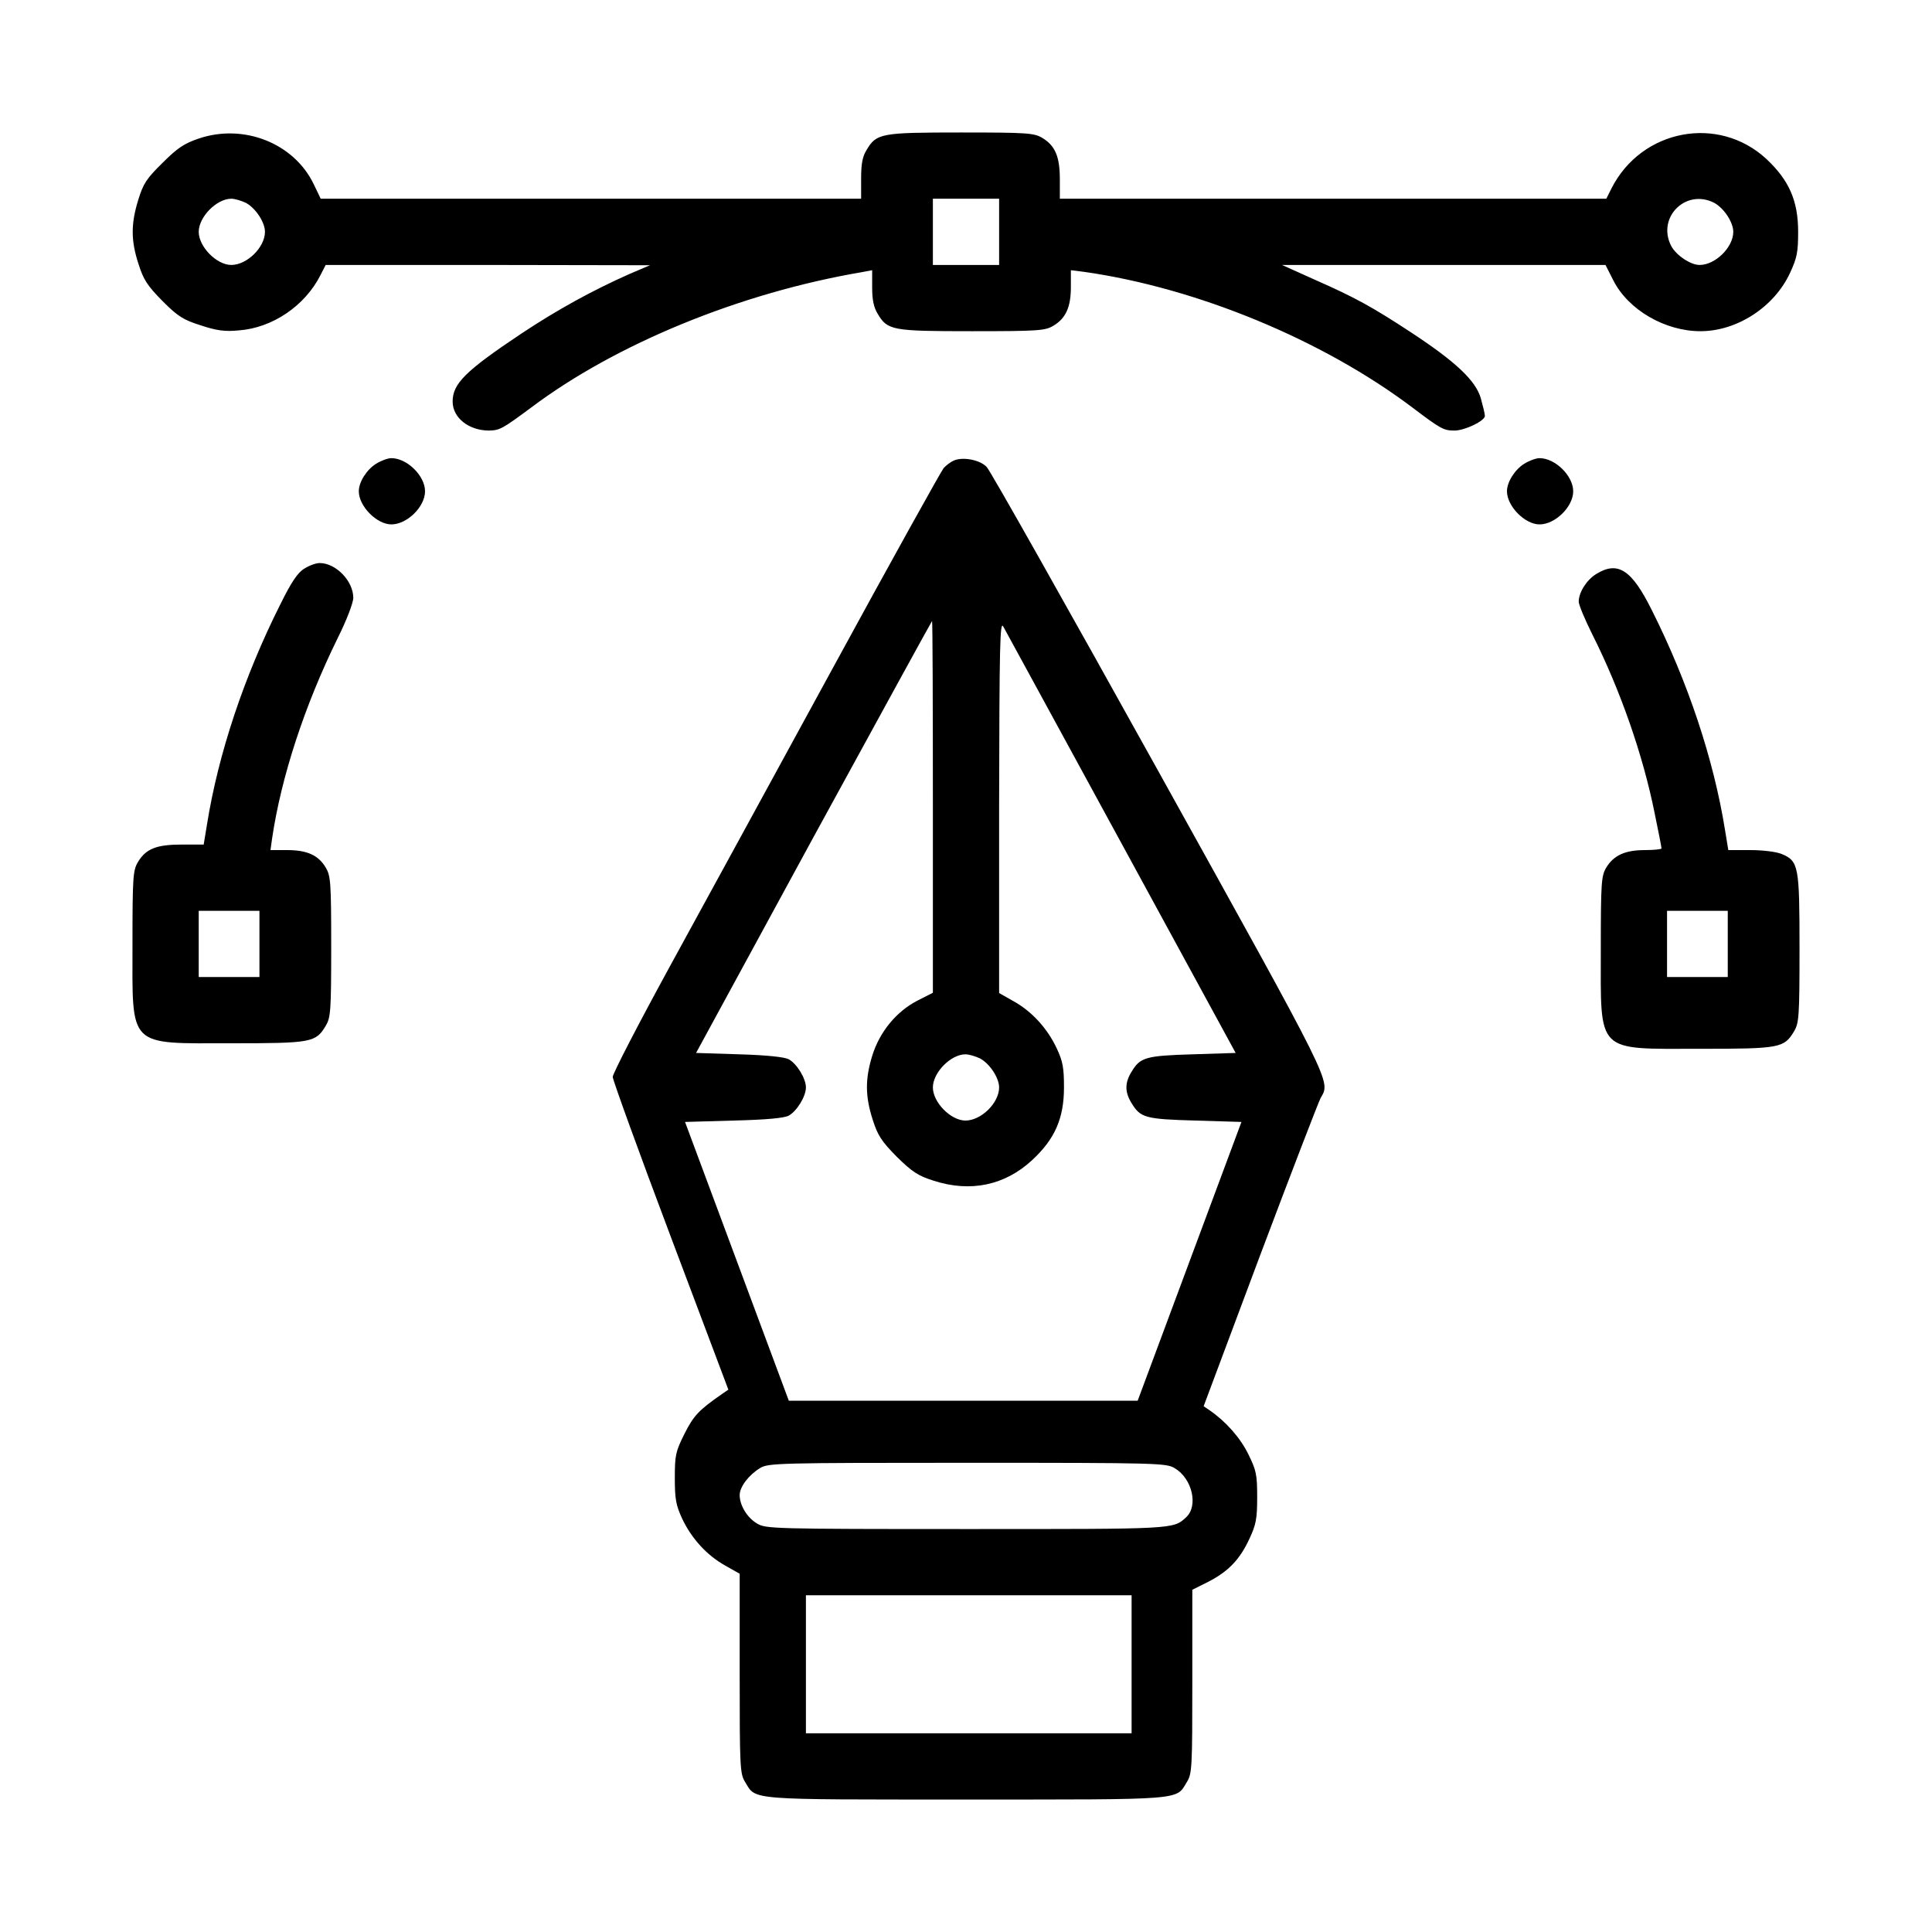
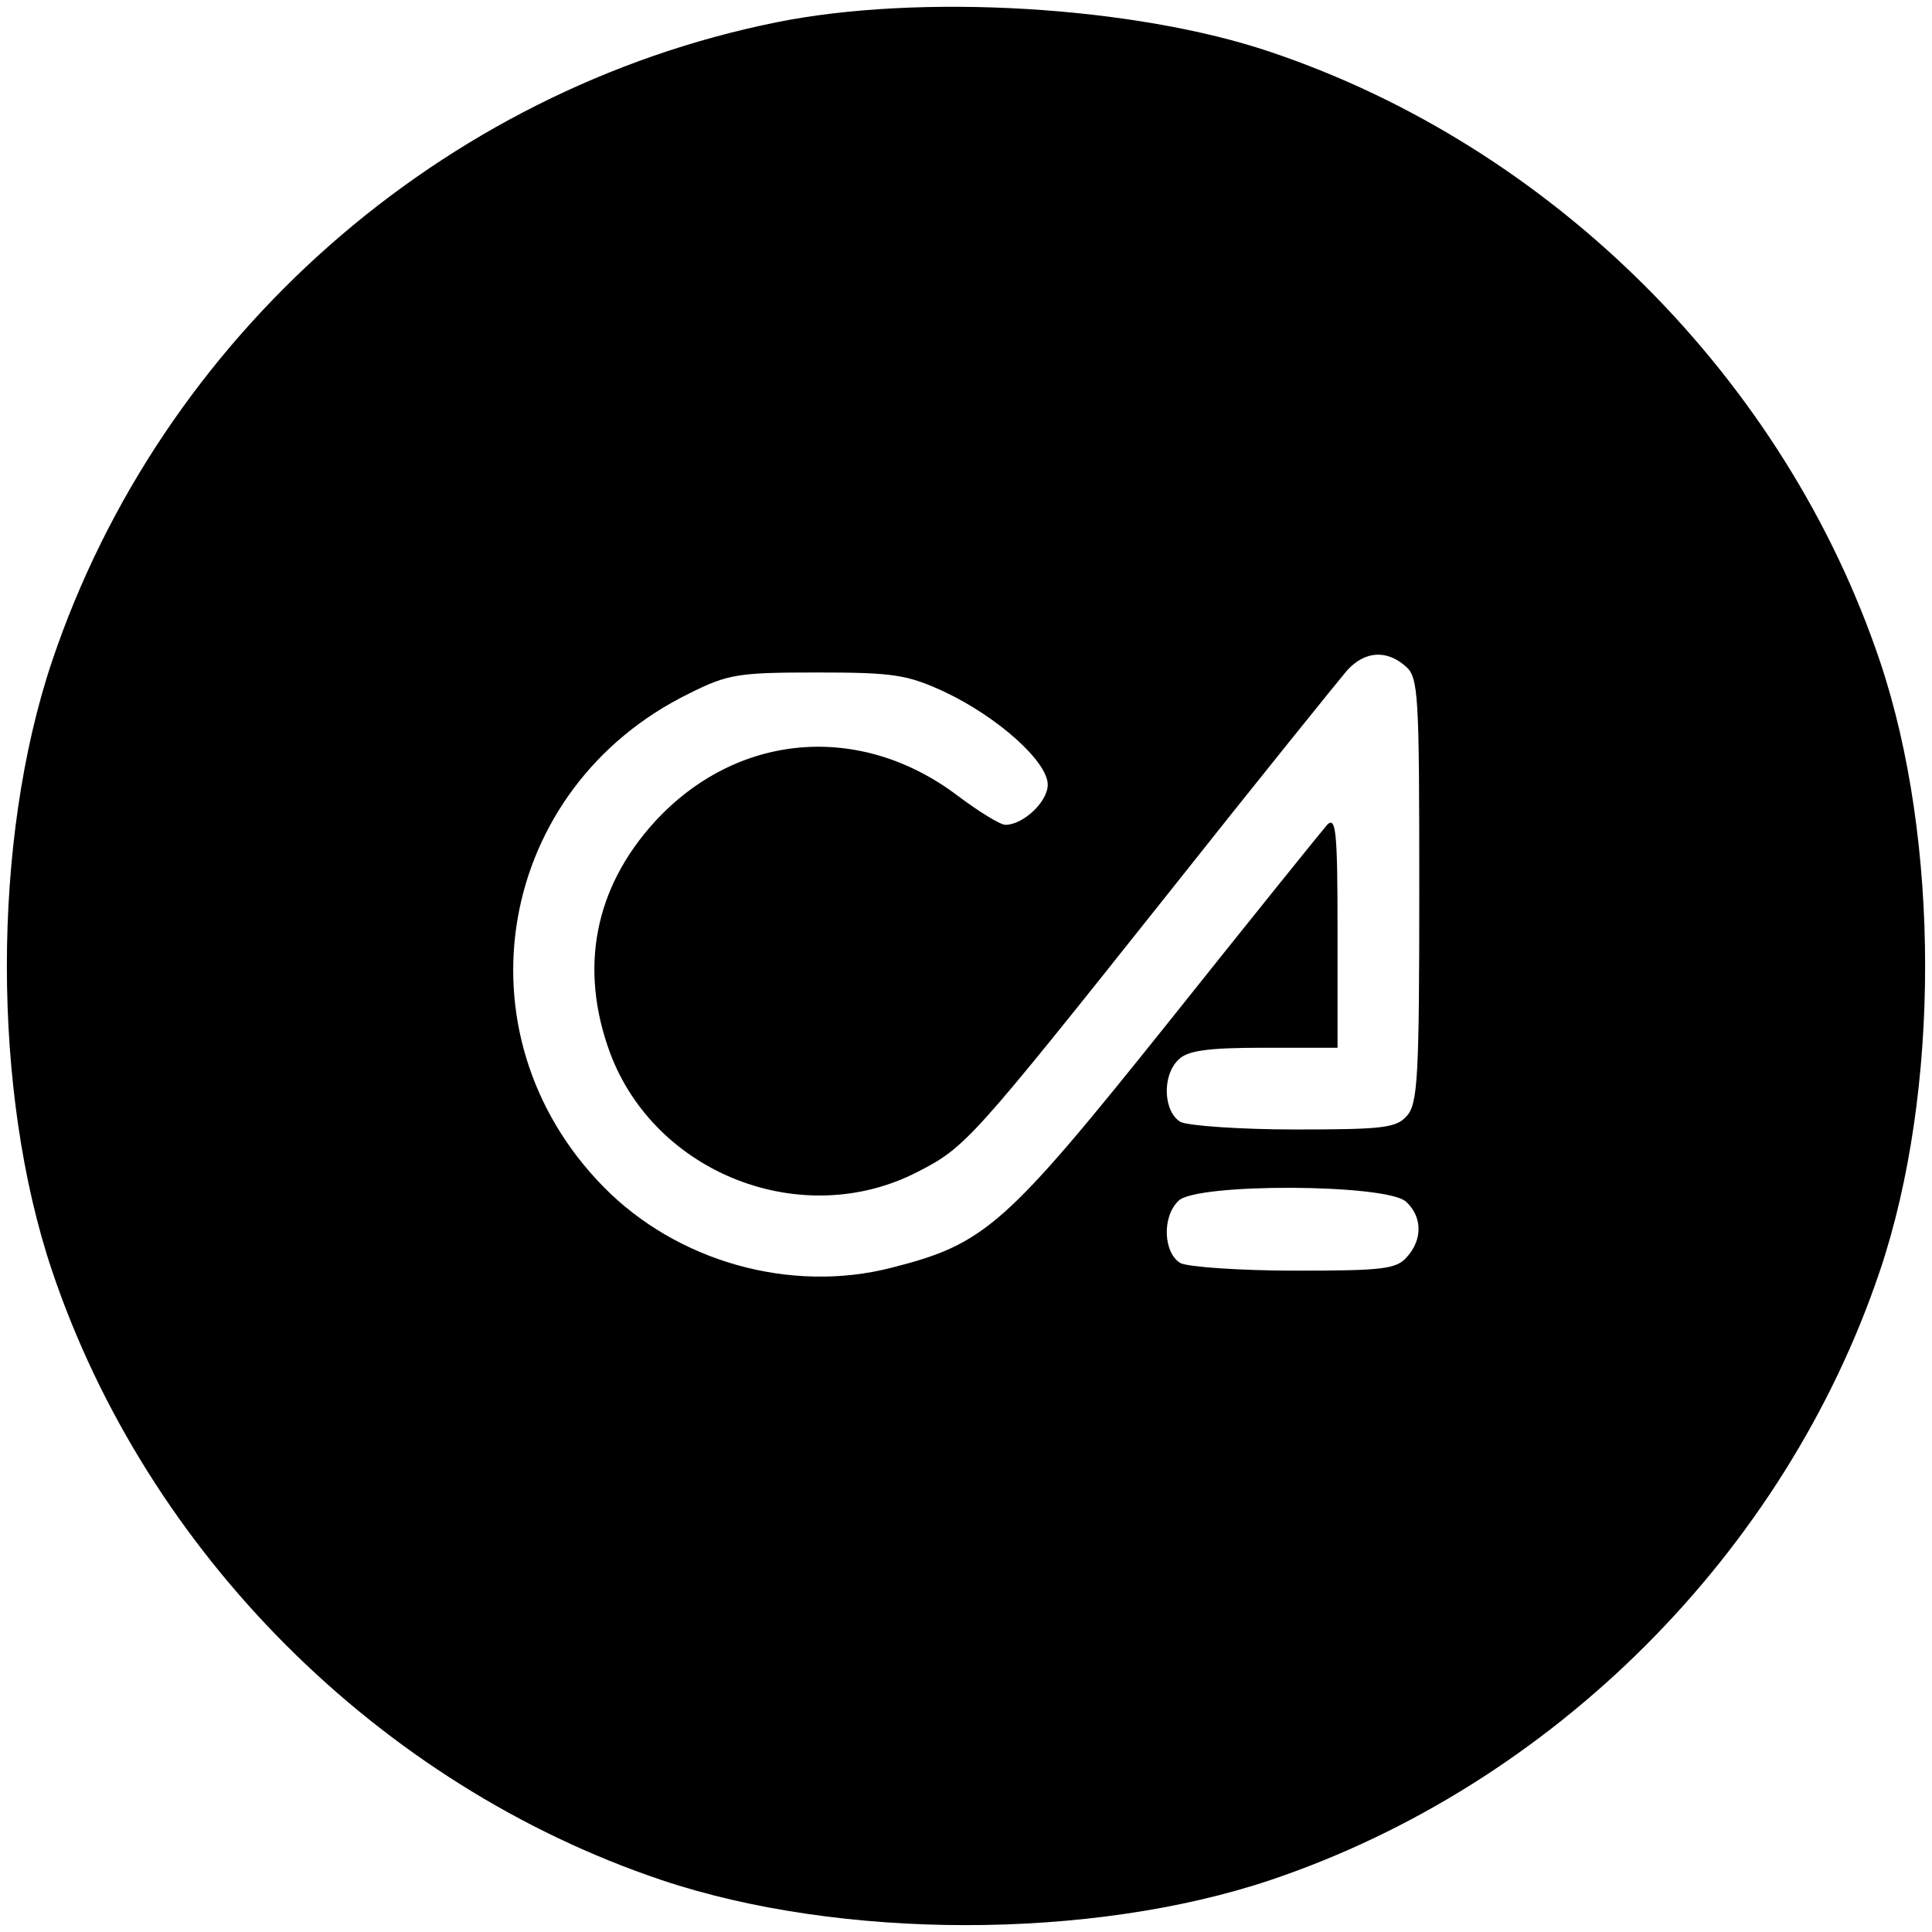
- <svg xmlns="http://www.w3.org/2000/svg" version="1.0" width="700pt" height="700pt" viewBox="0 0 700 700" preserveAspectRatio="xMidYMid meet">
-   <g transform="translate(0,700) scale(0.1,-0.1)" fill="#000000" stroke="none">
-     <path d="M720 6498 c-53 -18 -77 -34 -131 -88 -58 -57 -70 -75 -88 -134 -27 -87 -27 -148 1 -233 18 -57 32 -78 87 -134 57 -57 76 -68 139 -88 57 -19 87 -23 138 -18 121 9 239 89 295 200 l19 37 588 0 587 -1 -75 -32 c-135 -60 -262 -130 -390 -215 -204 -136 -250 -182 -250 -247 0 -59 59 -105 132 -105 39 1 48 6 152 83 307 231 758 416 1199 491 l37 7 0 -63 c0 -45 6 -72 20 -95 36 -60 51 -63 342 -63 243 0 265 2 295 20 45 27 63 68 63 140 l0 61 48 -6 c408 -58 864 -246 1190 -492 103 -78 113 -83 152 -83 37 0 110 35 110 53 0 8 -7 36 -15 65 -19 64 -92 132 -250 236 -143 94 -205 128 -350 192 l-120 54 586 0 586 0 29 -57 c54 -106 187 -183 315 -183 133 0 268 88 325 212 25 54 29 75 29 148 0 113 -33 187 -115 264 -174 161 -452 108 -561 -106 l-19 -38 -990 0 -990 0 0 70 c0 83 -17 122 -63 150 -30 18 -52 20 -295 20 -291 0 -306 -3 -342 -63 -15 -24 -20 -50 -20 -104 l0 -73 -979 0 -979 0 -26 54 c-72 148 -254 219 -416 164z m171 -233 c35 -19 69 -70 69 -105 0 -56 -65 -120 -122 -120 -53 0 -118 66 -118 120 0 54 65 120 118 120 13 0 36 -7 53 -15z m2729 -105 l0 -120 -120 0 -120 0 0 120 0 120 120 0 120 0 0 -120z m2591 105 c35 -19 69 -70 69 -105 0 -56 -65 -120 -122 -120 -33 0 -85 35 -103 69 -53 103 53 209 156 156z" />
-     <path d="M1363 5320 c-34 -21 -63 -66 -63 -100 0 -54 65 -120 118 -120 57 0 122 64 122 120 0 56 -65 120 -122 120 -13 0 -37 -9 -55 -20z" />
-     <path d="M3455 5331 c-11 -5 -27 -17 -36 -27 -9 -11 -191 -338 -404 -729 -213 -390 -479 -878 -591 -1082 -112 -205 -204 -383 -204 -395 1 -13 95 -273 210 -578 l209 -555 -22 -15 c-85 -59 -104 -79 -137 -145 -32 -64 -35 -77 -35 -160 0 -76 4 -98 26 -146 34 -73 90 -134 156 -171 l53 -30 0 -361 c0 -341 1 -364 20 -394 40 -66 4 -63 800 -63 796 0 760 -3 800 63 19 30 20 52 20 364 l0 333 58 29 c72 37 114 80 149 156 24 51 28 73 28 150 0 82 -3 97 -32 156 -30 61 -82 119 -140 159 l-22 15 204 545 c113 300 212 557 220 572 36 63 50 34 -586 1180 -331 596 -611 1093 -624 1106 -24 26 -87 38 -120 23z m-75 -1254 l0 -674 -57 -29 c-75 -39 -136 -112 -163 -200 -26 -85 -25 -147 2 -231 18 -57 32 -78 87 -134 56 -55 77 -69 134 -87 133 -43 258 -17 357 75 82 76 115 151 115 263 0 71 -4 94 -26 141 -34 73 -90 134 -156 171 l-53 30 0 676 c1 589 3 674 15 652 8 -14 200 -367 428 -785 l414 -760 -156 -5 c-170 -5 -190 -11 -221 -63 -25 -40 -25 -74 0 -114 32 -53 50 -58 232 -63 l166 -5 -188 -505 -188 -505 -632 0 -632 0 -188 505 -188 505 176 5 c120 3 184 9 200 18 30 17 62 70 62 102 0 32 -32 85 -62 102 -15 8 -77 15 -179 18 l-157 5 426 783 c235 430 428 782 429 782 2 0 3 -303 3 -673z m171 -912 c35 -19 69 -70 69 -105 0 -56 -65 -120 -122 -120 -53 0 -118 66 -118 120 0 54 65 120 118 120 13 0 36 -7 53 -15z m706 -1485 c63 -38 85 -136 41 -177 -48 -44 -37 -43 -795 -43 -704 0 -729 1 -760 20 -36 21 -63 66 -63 103 0 30 33 73 74 98 30 18 63 19 751 19 697 0 721 -1 752 -20z m-157 -710 l0 -250 -590 0 -590 0 0 250 0 250 590 0 590 0 0 -250z" />
-     <path d="M5523 5320 c-34 -21 -63 -66 -63 -100 0 -54 65 -120 118 -120 57 0 122 64 122 120 0 56 -65 120 -122 120 -13 0 -37 -9 -55 -20z" />
-     <path d="M1103 4940 c-24 -14 -47 -48 -88 -131 -131 -261 -224 -540 -265 -796 l-12 -73 -79 0 c-92 0 -130 -15 -159 -63 -18 -30 -20 -52 -20 -297 0 -380 -20 -360 360 -360 289 0 304 3 340 63 18 30 20 52 20 287 0 235 -2 257 -20 287 -27 45 -68 63 -140 63 l-60 0 6 43 c33 222 117 480 238 726 32 64 56 127 56 145 0 61 -63 126 -122 126 -13 0 -38 -9 -55 -20z m-163 -1360 l0 -120 -110 0 -110 0 0 120 0 120 110 0 110 0 0 -120z" />
-     <path d="M5783 4920 c-34 -21 -63 -66 -63 -100 0 -11 22 -64 49 -118 102 -203 184 -438 226 -648 14 -67 25 -124 25 -128 0 -3 -27 -6 -60 -6 -72 0 -113 -19 -140 -63 -18 -30 -20 -52 -20 -297 0 -380 -20 -360 360 -360 289 0 304 3 340 63 18 30 20 52 20 300 0 300 -3 317 -65 343 -20 8 -68 14 -114 14 l-79 0 -12 73 c-41 256 -134 535 -265 796 -73 147 -123 180 -202 131z m477 -1340 l0 -120 -110 0 -110 0 0 120 0 120 110 0 110 0 0 -120z" />
+ <svg xmlns="http://www.w3.org/2000/svg" version="1.0" width="260pt" height="260pt" viewBox="0 0 260 260" preserveAspectRatio="xMidYMid meet">
+   <g transform="translate(0,260) scale(0.1,-0.1)" fill="#000000" stroke="none">
+     <path d="M1045 2570 c-451 -91 -828 -423 -975 -860 -81 -241 -81 -579 0 -820 128 -380 440 -692 820 -820 241 -81 579 -81 820 0 380 128 692 440 820 820 81 241 81 579 0 820 -128 380 -440 692 -820 820 -183 62 -472 79 -665 40z m847 -867 c17 -15 18 -38 18 -301 0 -252 -2 -288 -17 -304 -14 -16 -33 -18 -150 -18 -74 0 -143 5 -154 10 -23 13 -26 62 -3 84 12 12 38 16 115 16 l99 0 0 157 c0 133 -2 155 -14 143 -7 -8 -103 -127 -213 -265 -220 -275 -247 -299 -373 -331 -136 -35 -289 8 -388 109 -202 206 -144 537 116 664 52 26 66 28 172 28 103 0 121 -3 171 -26 72 -34 139 -94 139 -125 0 -23 -33 -54 -57 -54 -7 0 -36 18 -64 39 -132 100 -298 85 -408 -35 -81 -89 -102 -197 -60 -311 61 -163 259 -240 414 -160 64 33 71 40 335 372 122 154 232 290 243 303 24 26 53 28 79 5z m0 -720 c22 -20 23 -51 1 -75 -14 -16 -33 -18 -150 -18 -74 0 -143 5 -154 10 -23 13 -26 62 -3 84 23 24 279 23 306 -1z" />
  </g>
</svg>
